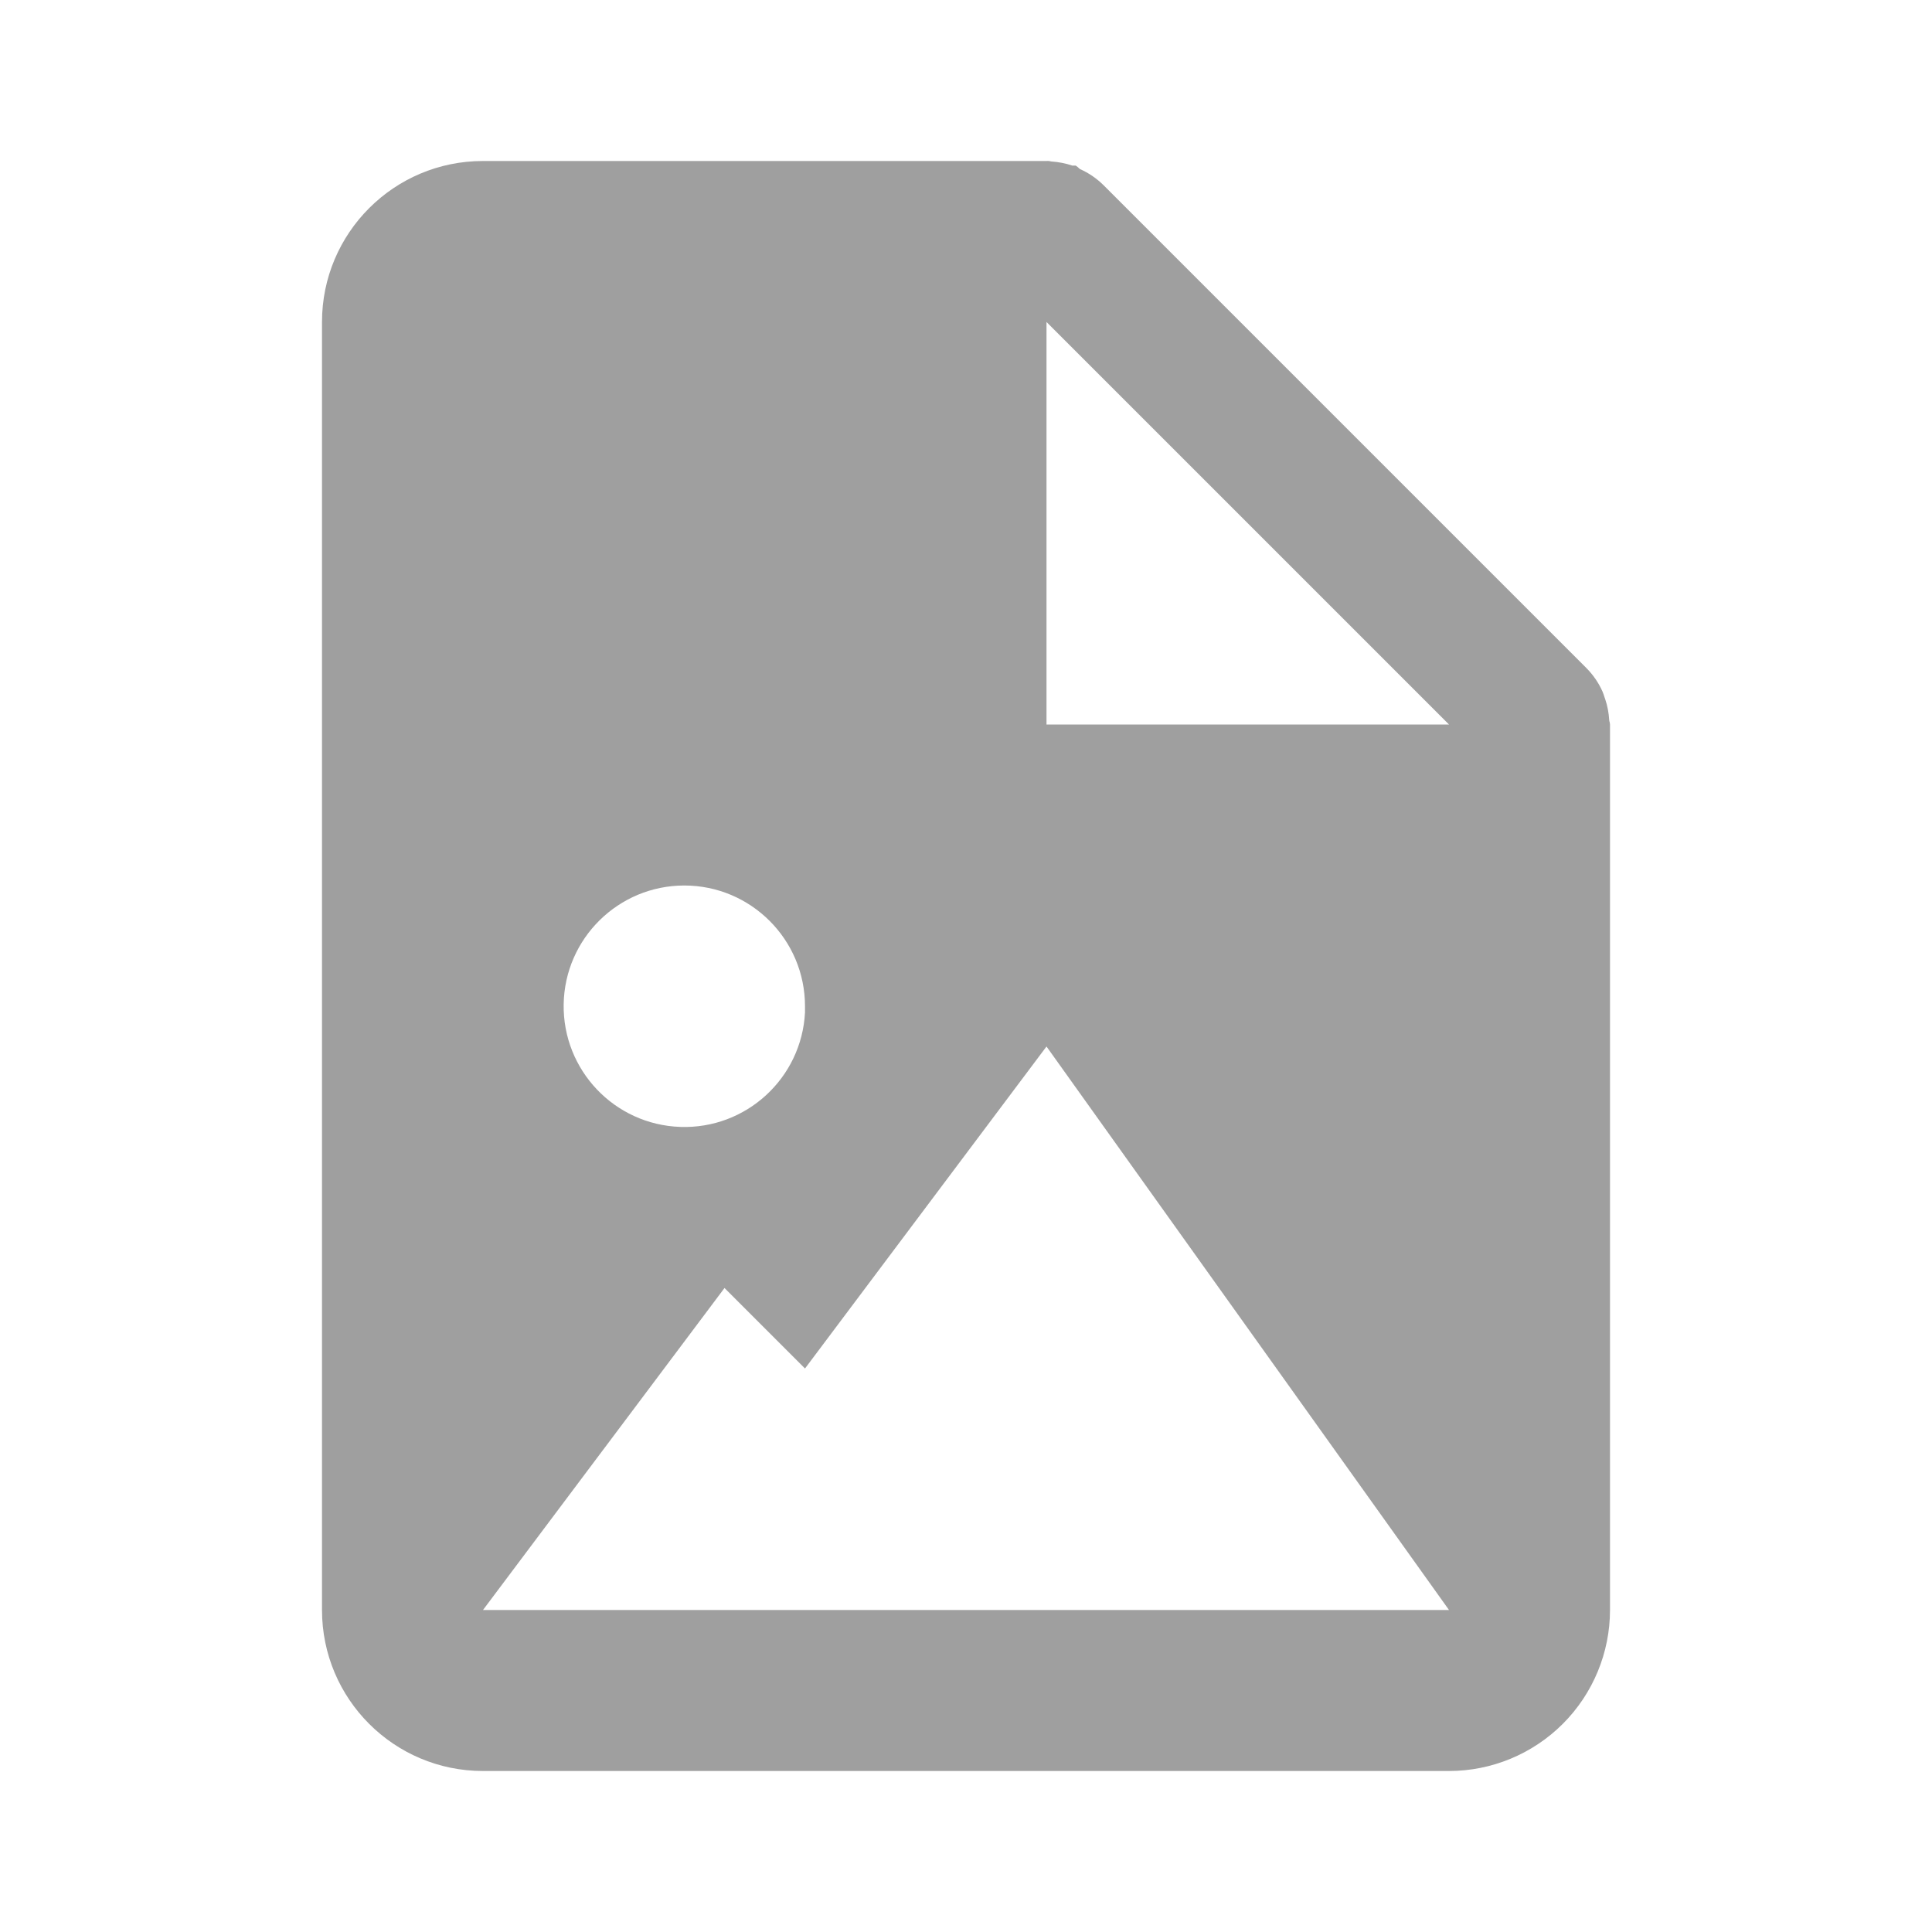
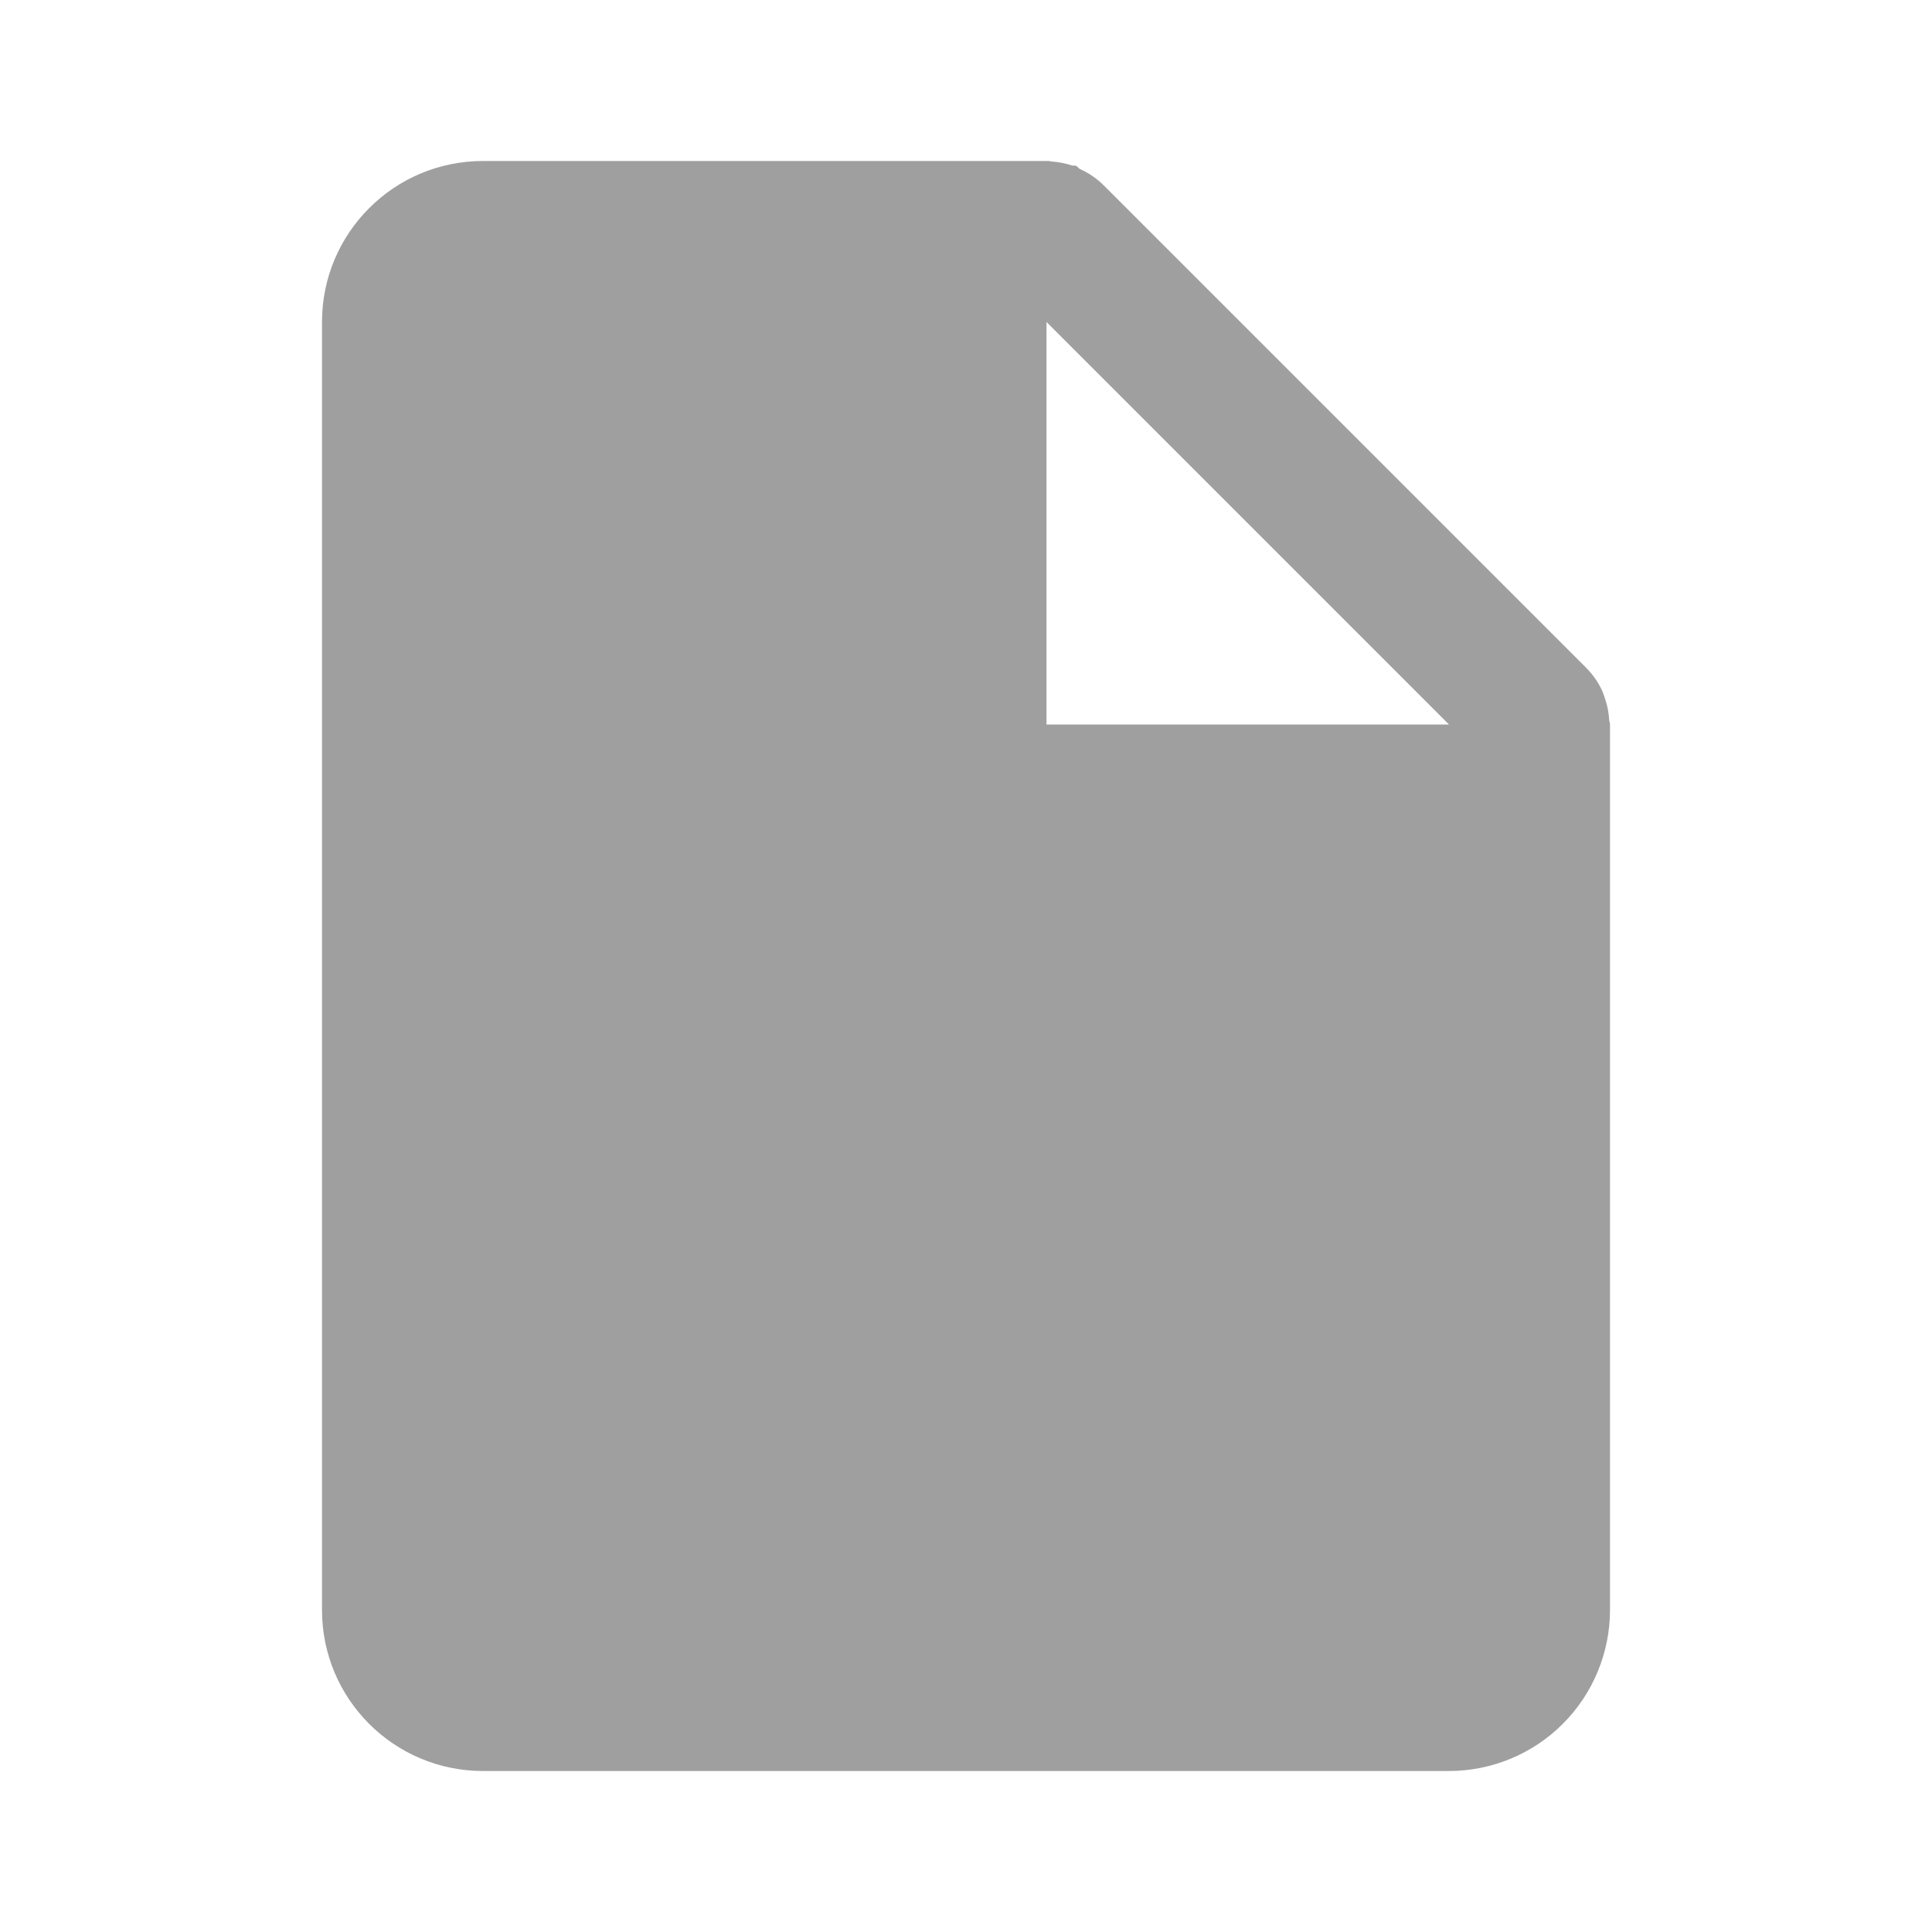
<svg xmlns="http://www.w3.org/2000/svg" width="24" height="24" viewBox="0 0 24 24" fill="none">
-   <path d="M18 22H6C4.895 22 4 21.105 4 20V4C4 2.895 4.895 2 6 2H13C13.009 1.999 13.018 1.999 13.027 2H13.033C13.042 2.003 13.052 2.005 13.062 2.006C13.15 2.012 13.237 2.029 13.321 2.057H13.336H13.351H13.363C13.382 2.07 13.399 2.084 13.415 2.1C13.524 2.148 13.623 2.216 13.708 2.3L19.708 8.3C19.792 8.385 19.86 8.484 19.908 8.593C19.917 8.615 19.924 8.636 19.931 8.659L19.941 8.687C19.969 8.77 19.985 8.857 19.99 8.945C19.991 8.955 19.993 8.965 19.997 8.974V8.98C19.999 8.987 20 8.993 20 9V20C20 20.53 19.789 21.039 19.414 21.414C19.039 21.789 18.53 22 18 22ZM9 16L6 20H18L13 13L10 17L9 16ZM8.5 11C7.682 11.001 7.016 11.657 7.002 12.475C6.989 13.293 7.633 13.971 8.451 13.999C9.268 14.027 9.957 13.395 10 12.578V12.868V12.5C10 11.672 9.328 11 8.5 11ZM13 4V9H18L13 4Z" fill="#9f9f9f" />
+   <path d="M18 22H6C4.895 22 4 21.105 4 20V4C4 2.895 4.895 2 6 2H13C13.009 1.999 13.018 1.999 13.027 2H13.033C13.042 2.003 13.052 2.005 13.062 2.006C13.15 2.012 13.237 2.029 13.321 2.057H13.336H13.351H13.363C13.382 2.07 13.399 2.084 13.415 2.1C13.524 2.148 13.623 2.216 13.708 2.3L19.708 8.3C19.792 8.385 19.86 8.484 19.908 8.593C19.917 8.615 19.924 8.636 19.931 8.659L19.941 8.687C19.969 8.77 19.985 8.857 19.99 8.945C19.991 8.955 19.993 8.965 19.997 8.974V8.98C19.999 8.987 20 8.993 20 9V20C20 20.53 19.789 21.039 19.414 21.414C19.039 21.789 18.53 22 18 22ZM13 4V9H18L13 4Z" fill="#9f9f9f" />
</svg>
